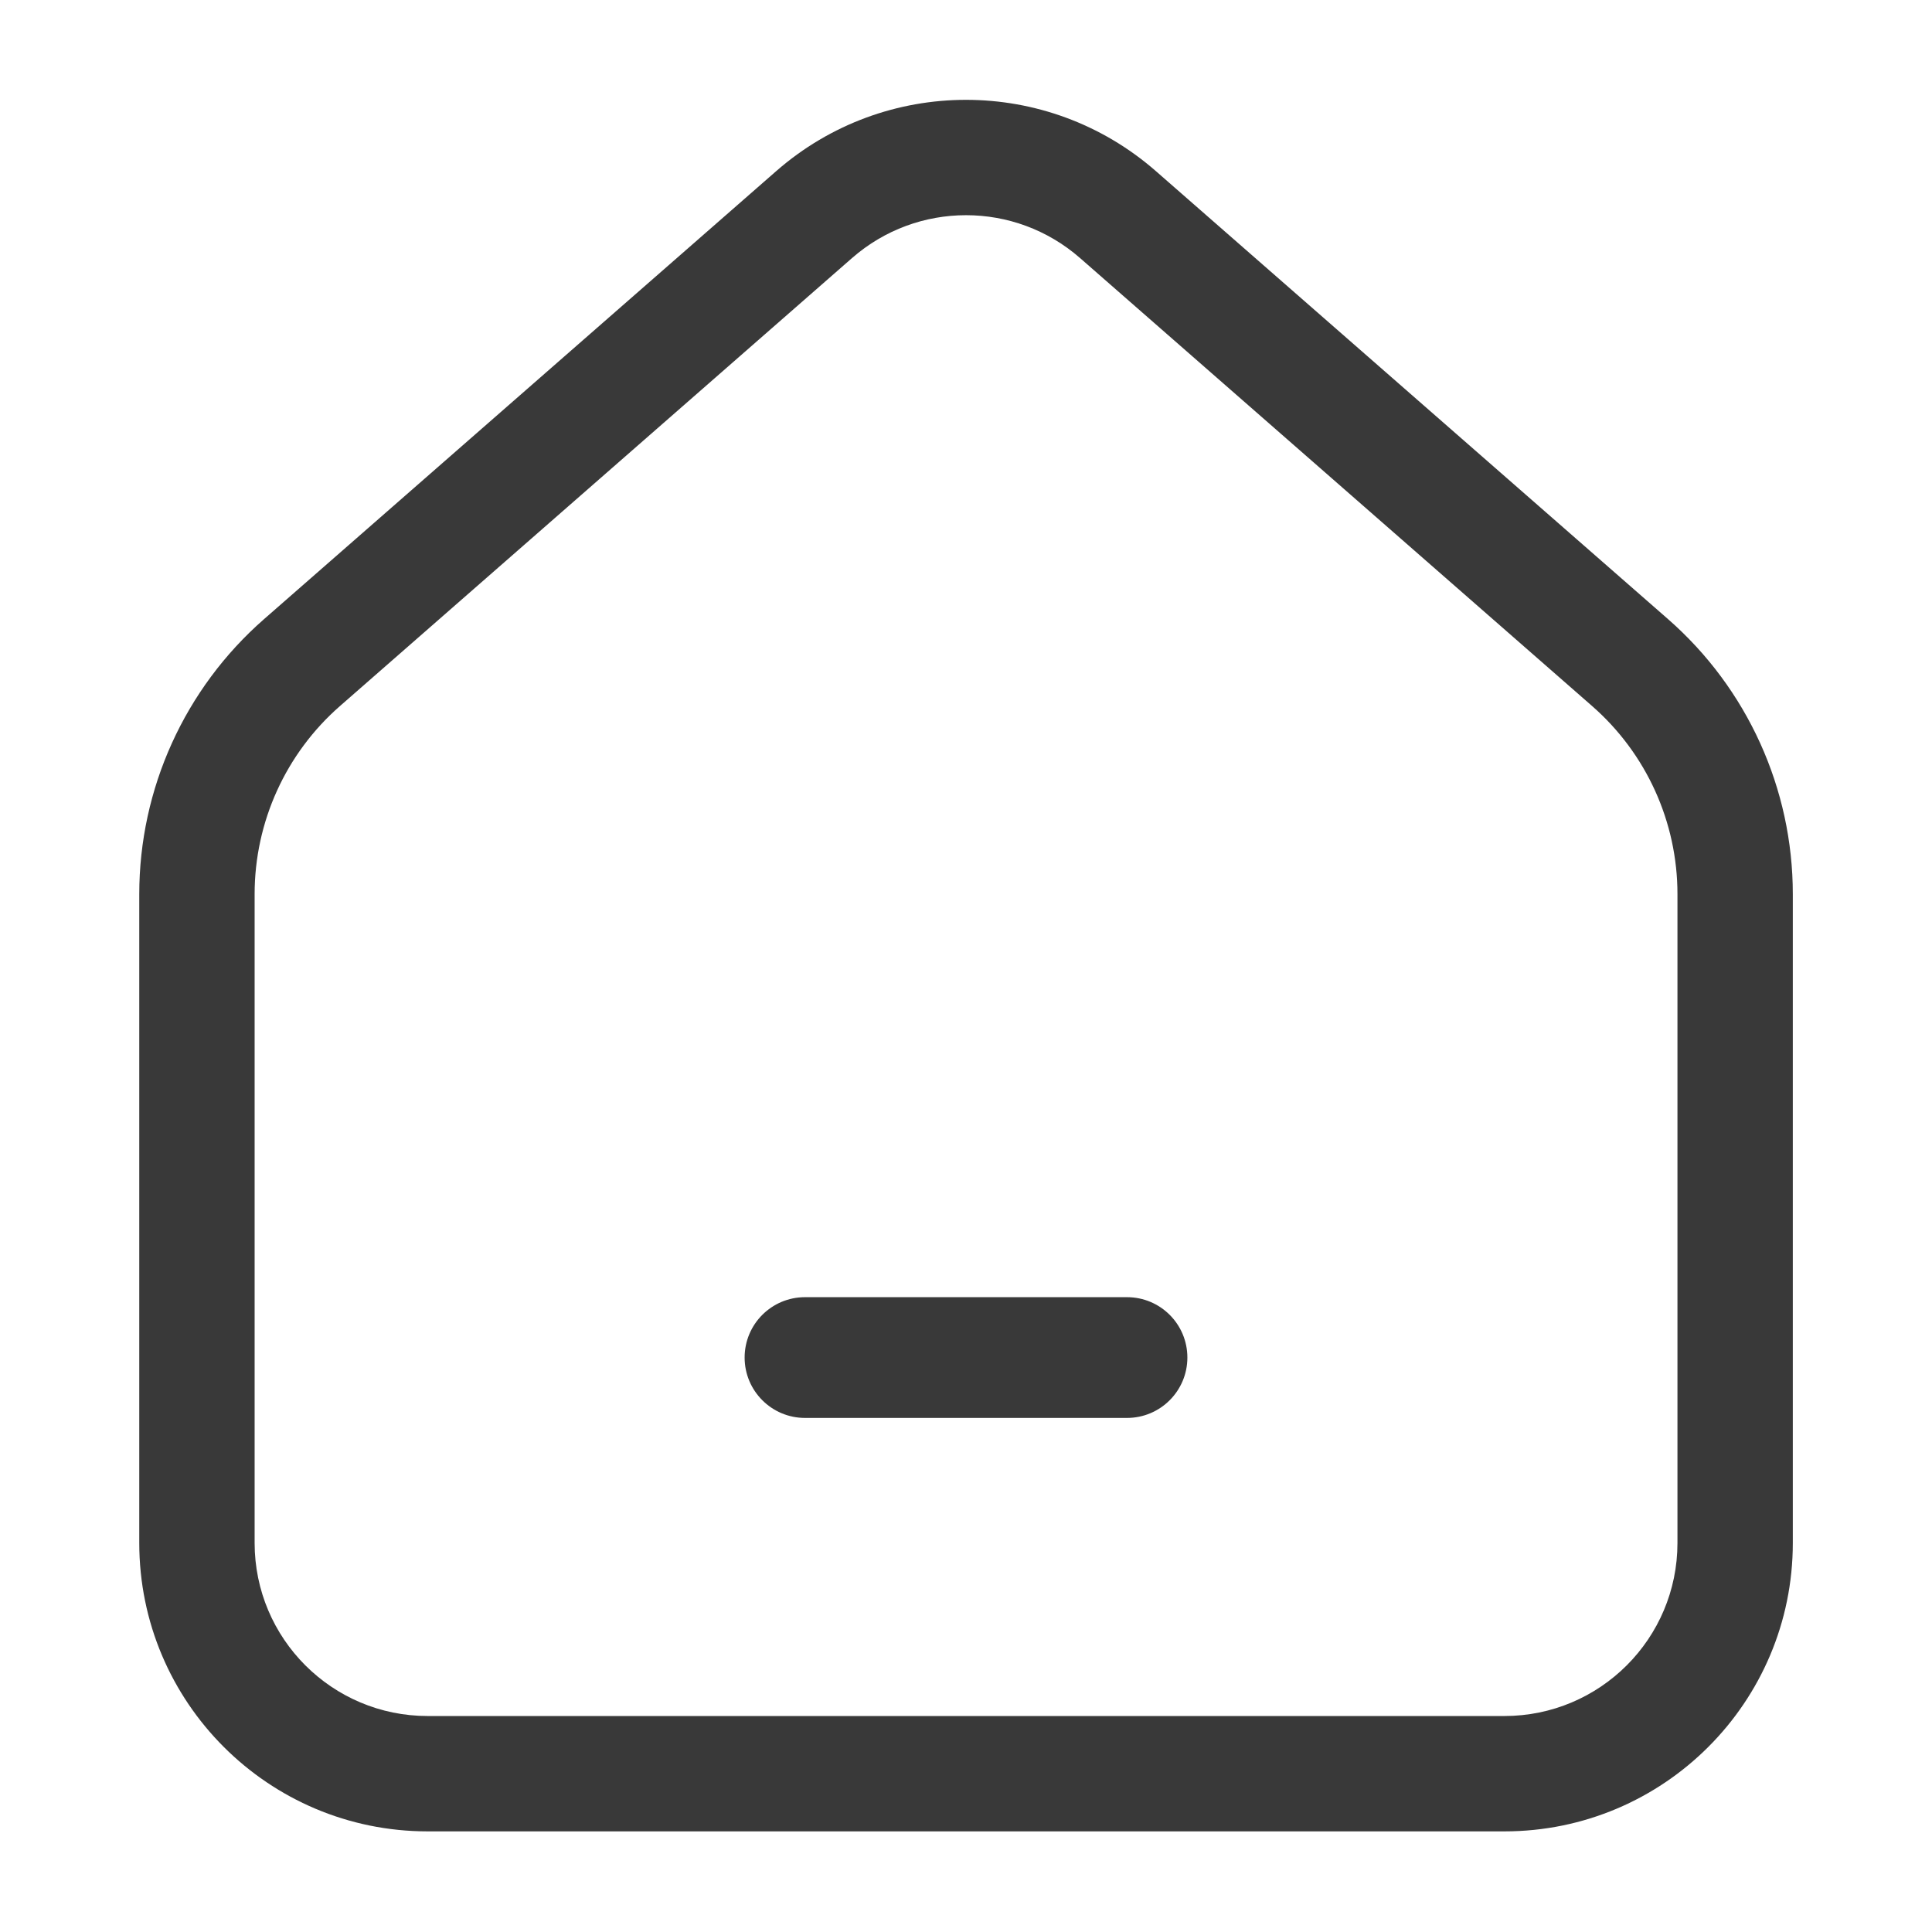
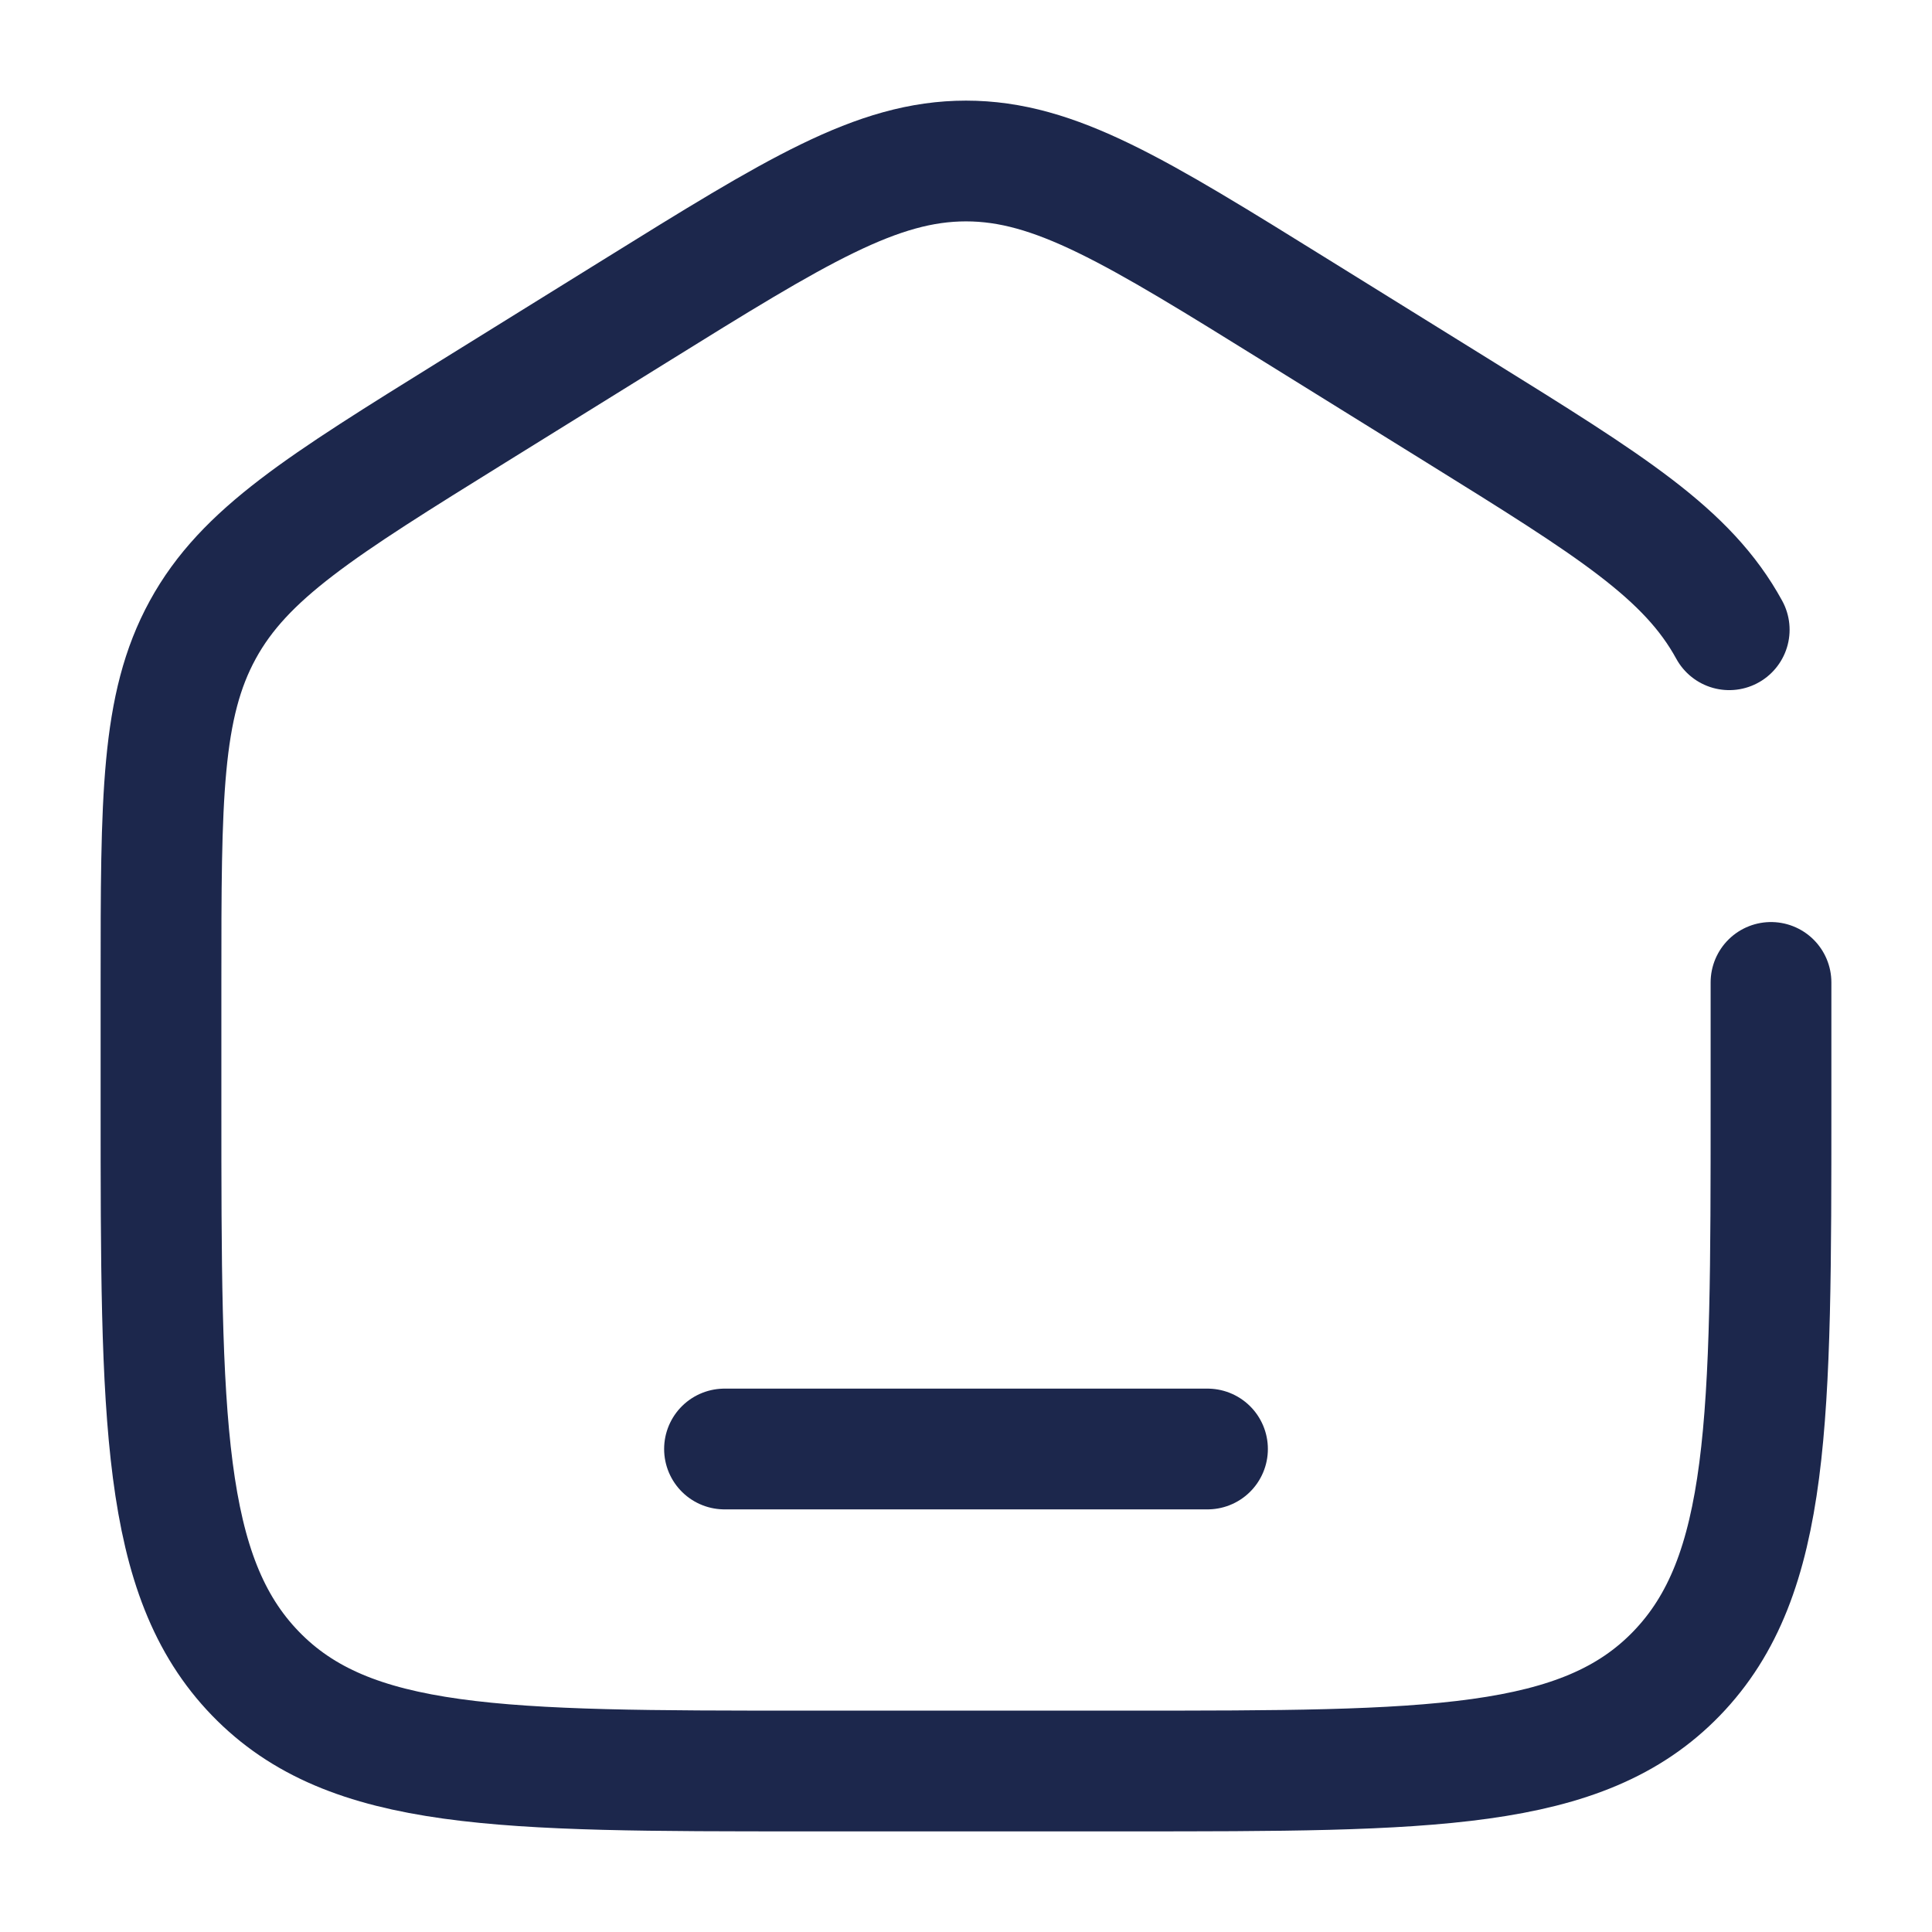
- <svg xmlns="http://www.w3.org/2000/svg" width="24" height="24" viewBox="0 0 24 24" fill="none">
-   <path fill-rule="evenodd" clip-rule="evenodd" d="M9.642 2.126C10.992 0.945 13.009 0.945 14.359 2.126L20.721 7.691C21.706 8.553 22.271 9.798 22.271 11.107V19.167C22.271 21.146 20.667 22.75 18.688 22.75H5.313C3.334 22.75 1.73 21.146 1.73 19.167V11.107C1.73 9.798 2.295 8.553 3.28 7.691L9.642 2.126ZM13.416 3.205C12.605 2.496 11.396 2.496 10.585 3.205L4.224 8.77C3.55 9.359 3.163 10.211 3.163 11.107V19.167C3.163 20.355 4.126 21.317 5.313 21.317H18.688C19.875 21.317 20.838 20.355 20.838 19.167V11.107C20.838 10.211 20.451 9.359 19.777 8.77L13.416 3.205Z" fill="#393939" />
-   <path fill-rule="evenodd" clip-rule="evenodd" d="M9.25 16.864C9.25 16.449 9.586 16.114 10 16.114H14C14.414 16.114 14.75 16.449 14.75 16.864C14.75 17.278 14.414 17.614 14 17.614H10C9.586 17.614 9.25 17.278 9.25 16.864Z" fill="#393939" />
+ <svg xmlns="http://www.w3.org/2000/svg" width="800px" height="800px" viewBox="0 0 24 24" fill="none">
+   <path d="M22 12.204V13.725C22 17.626 22 19.576 20.828 20.788C19.657 22 17.771 22 14 22H10C6.229 22 4.343 22 3.172 20.788C2 19.576 2 17.626 2 13.725V12.204C2 9.915 2 8.771 2.519 7.823C3.038 6.874 3.987 6.286 5.884 5.108L7.884 3.867C9.889 2.622 10.892 2 12 2C13.108 2 14.111 2.622 16.116 3.867L18.116 5.108C20.013 6.286 20.962 6.874 21.481 7.823" stroke="#1C274C" stroke-width="1.5" stroke-linecap="round" />
+   <path d="M15 18H9" stroke="#1C274C" stroke-width="1.5" stroke-linecap="round" />
</svg>
